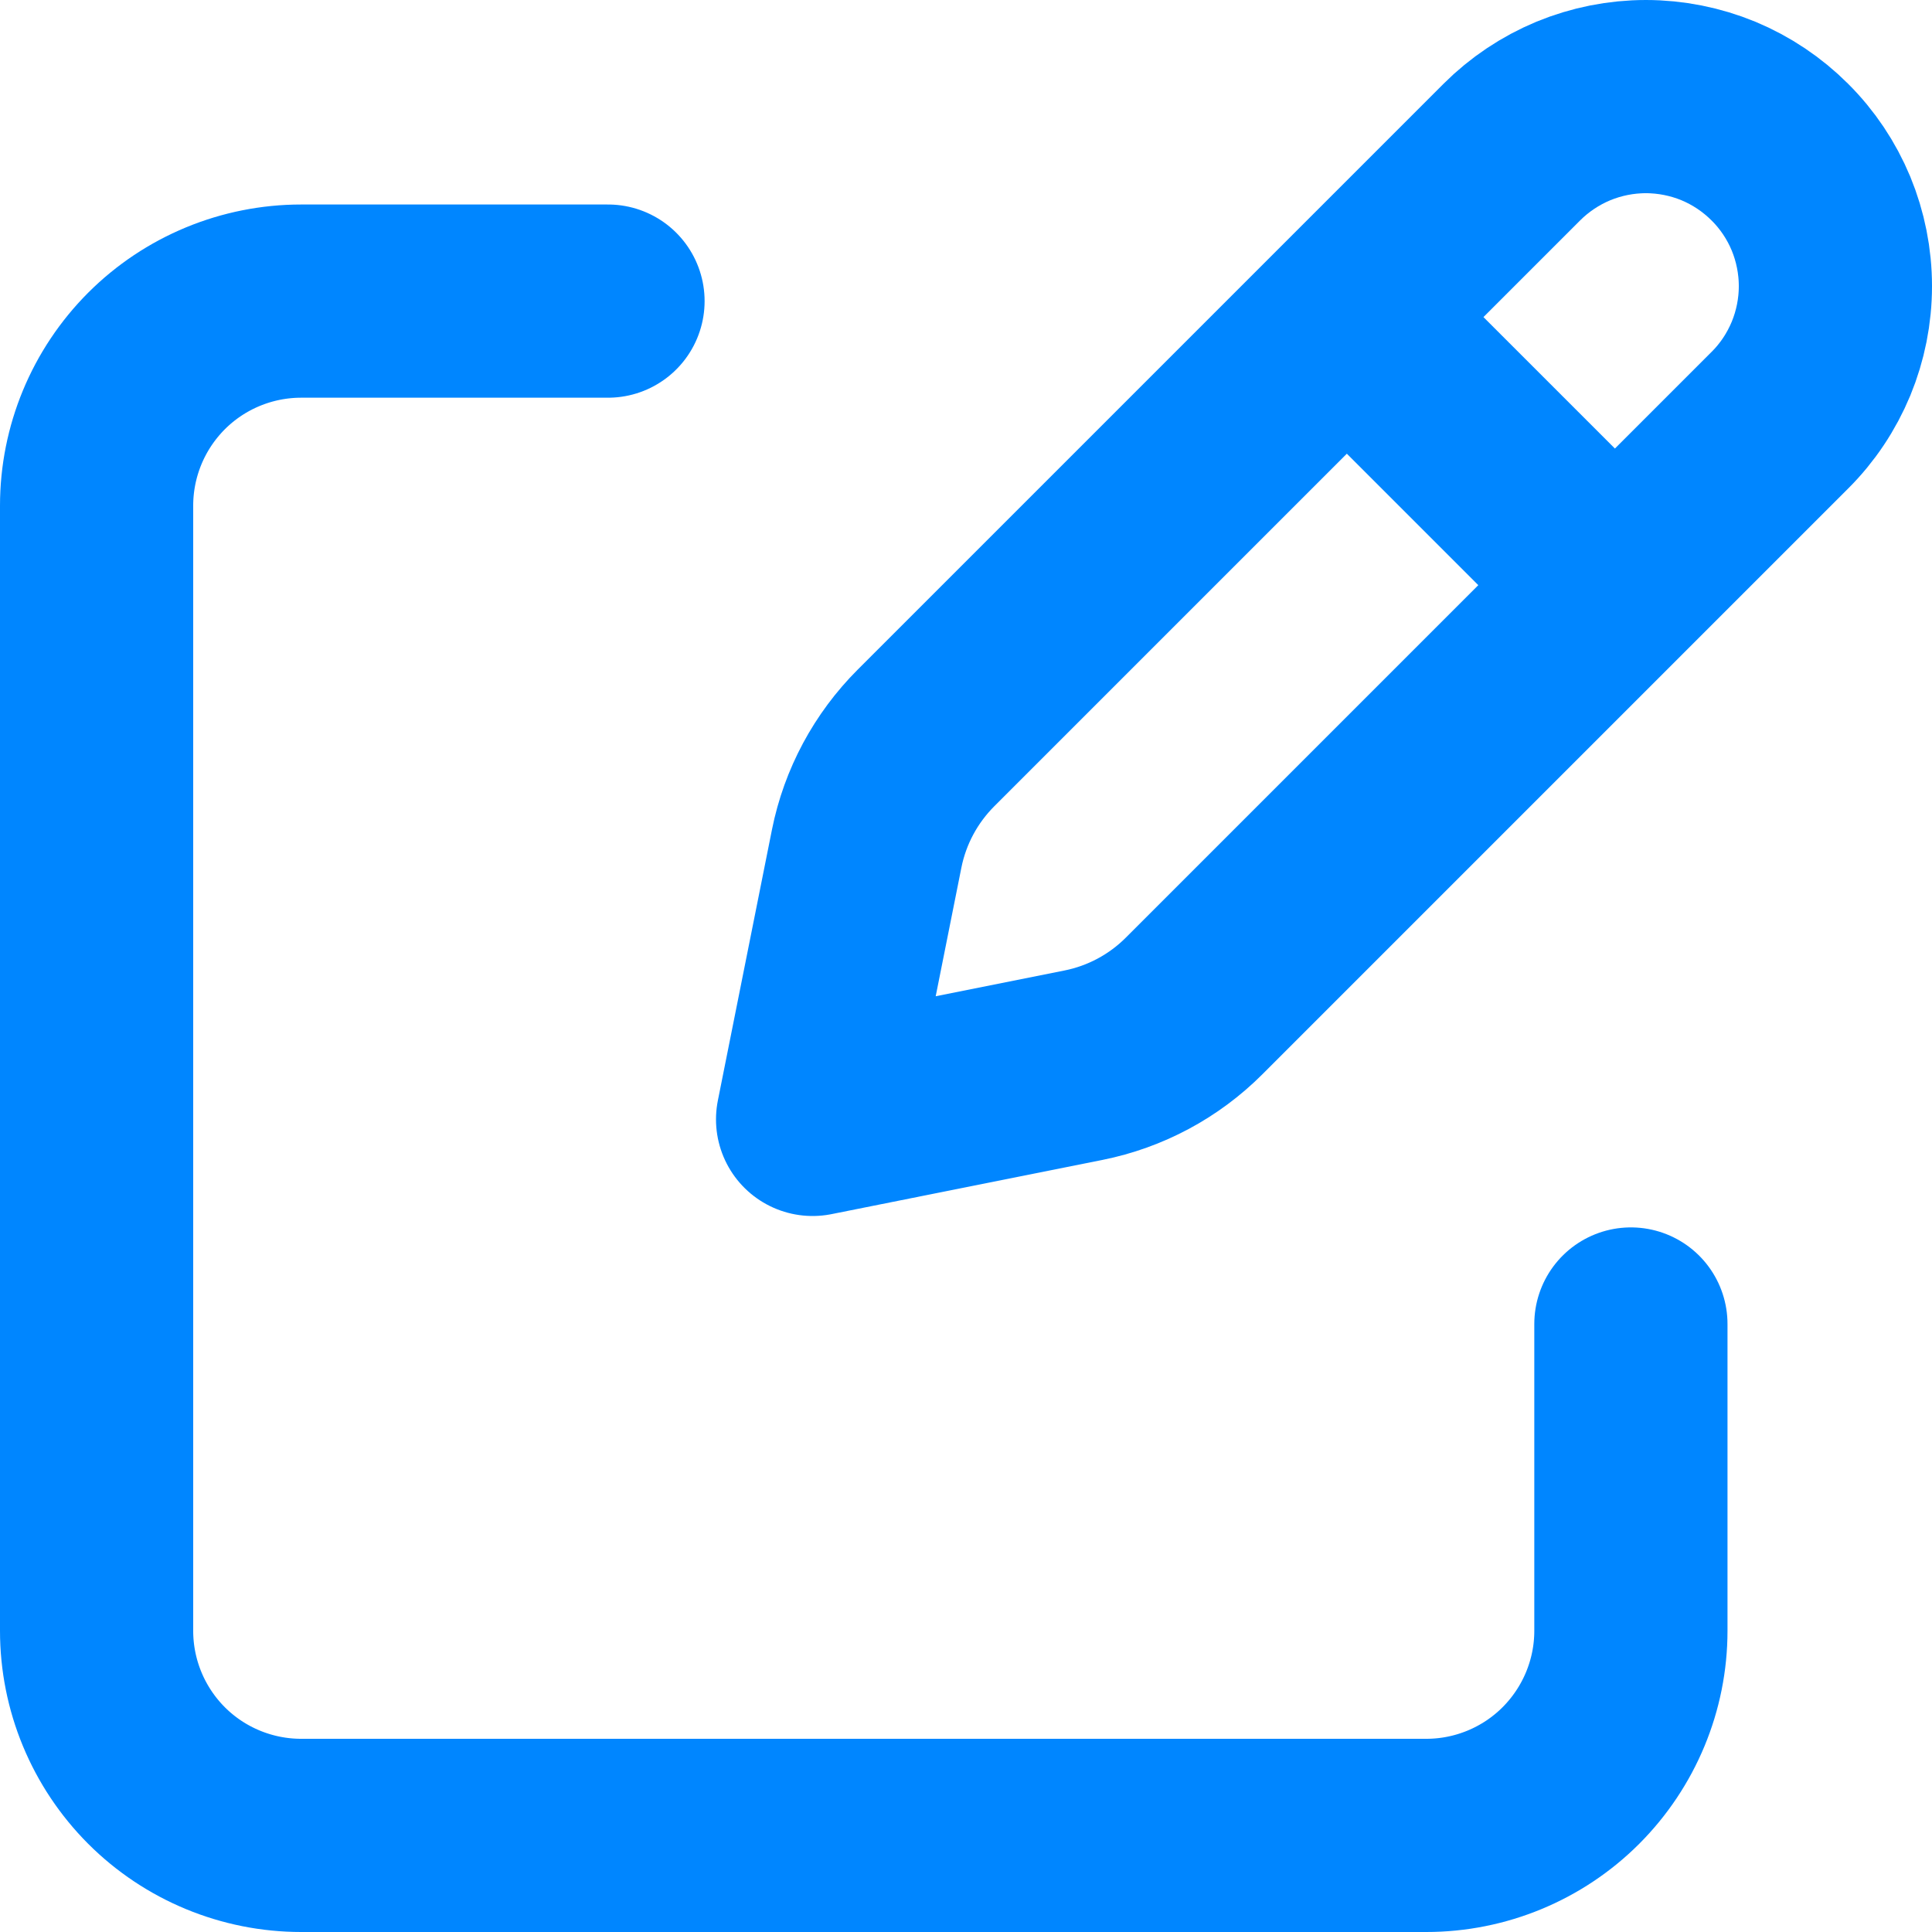
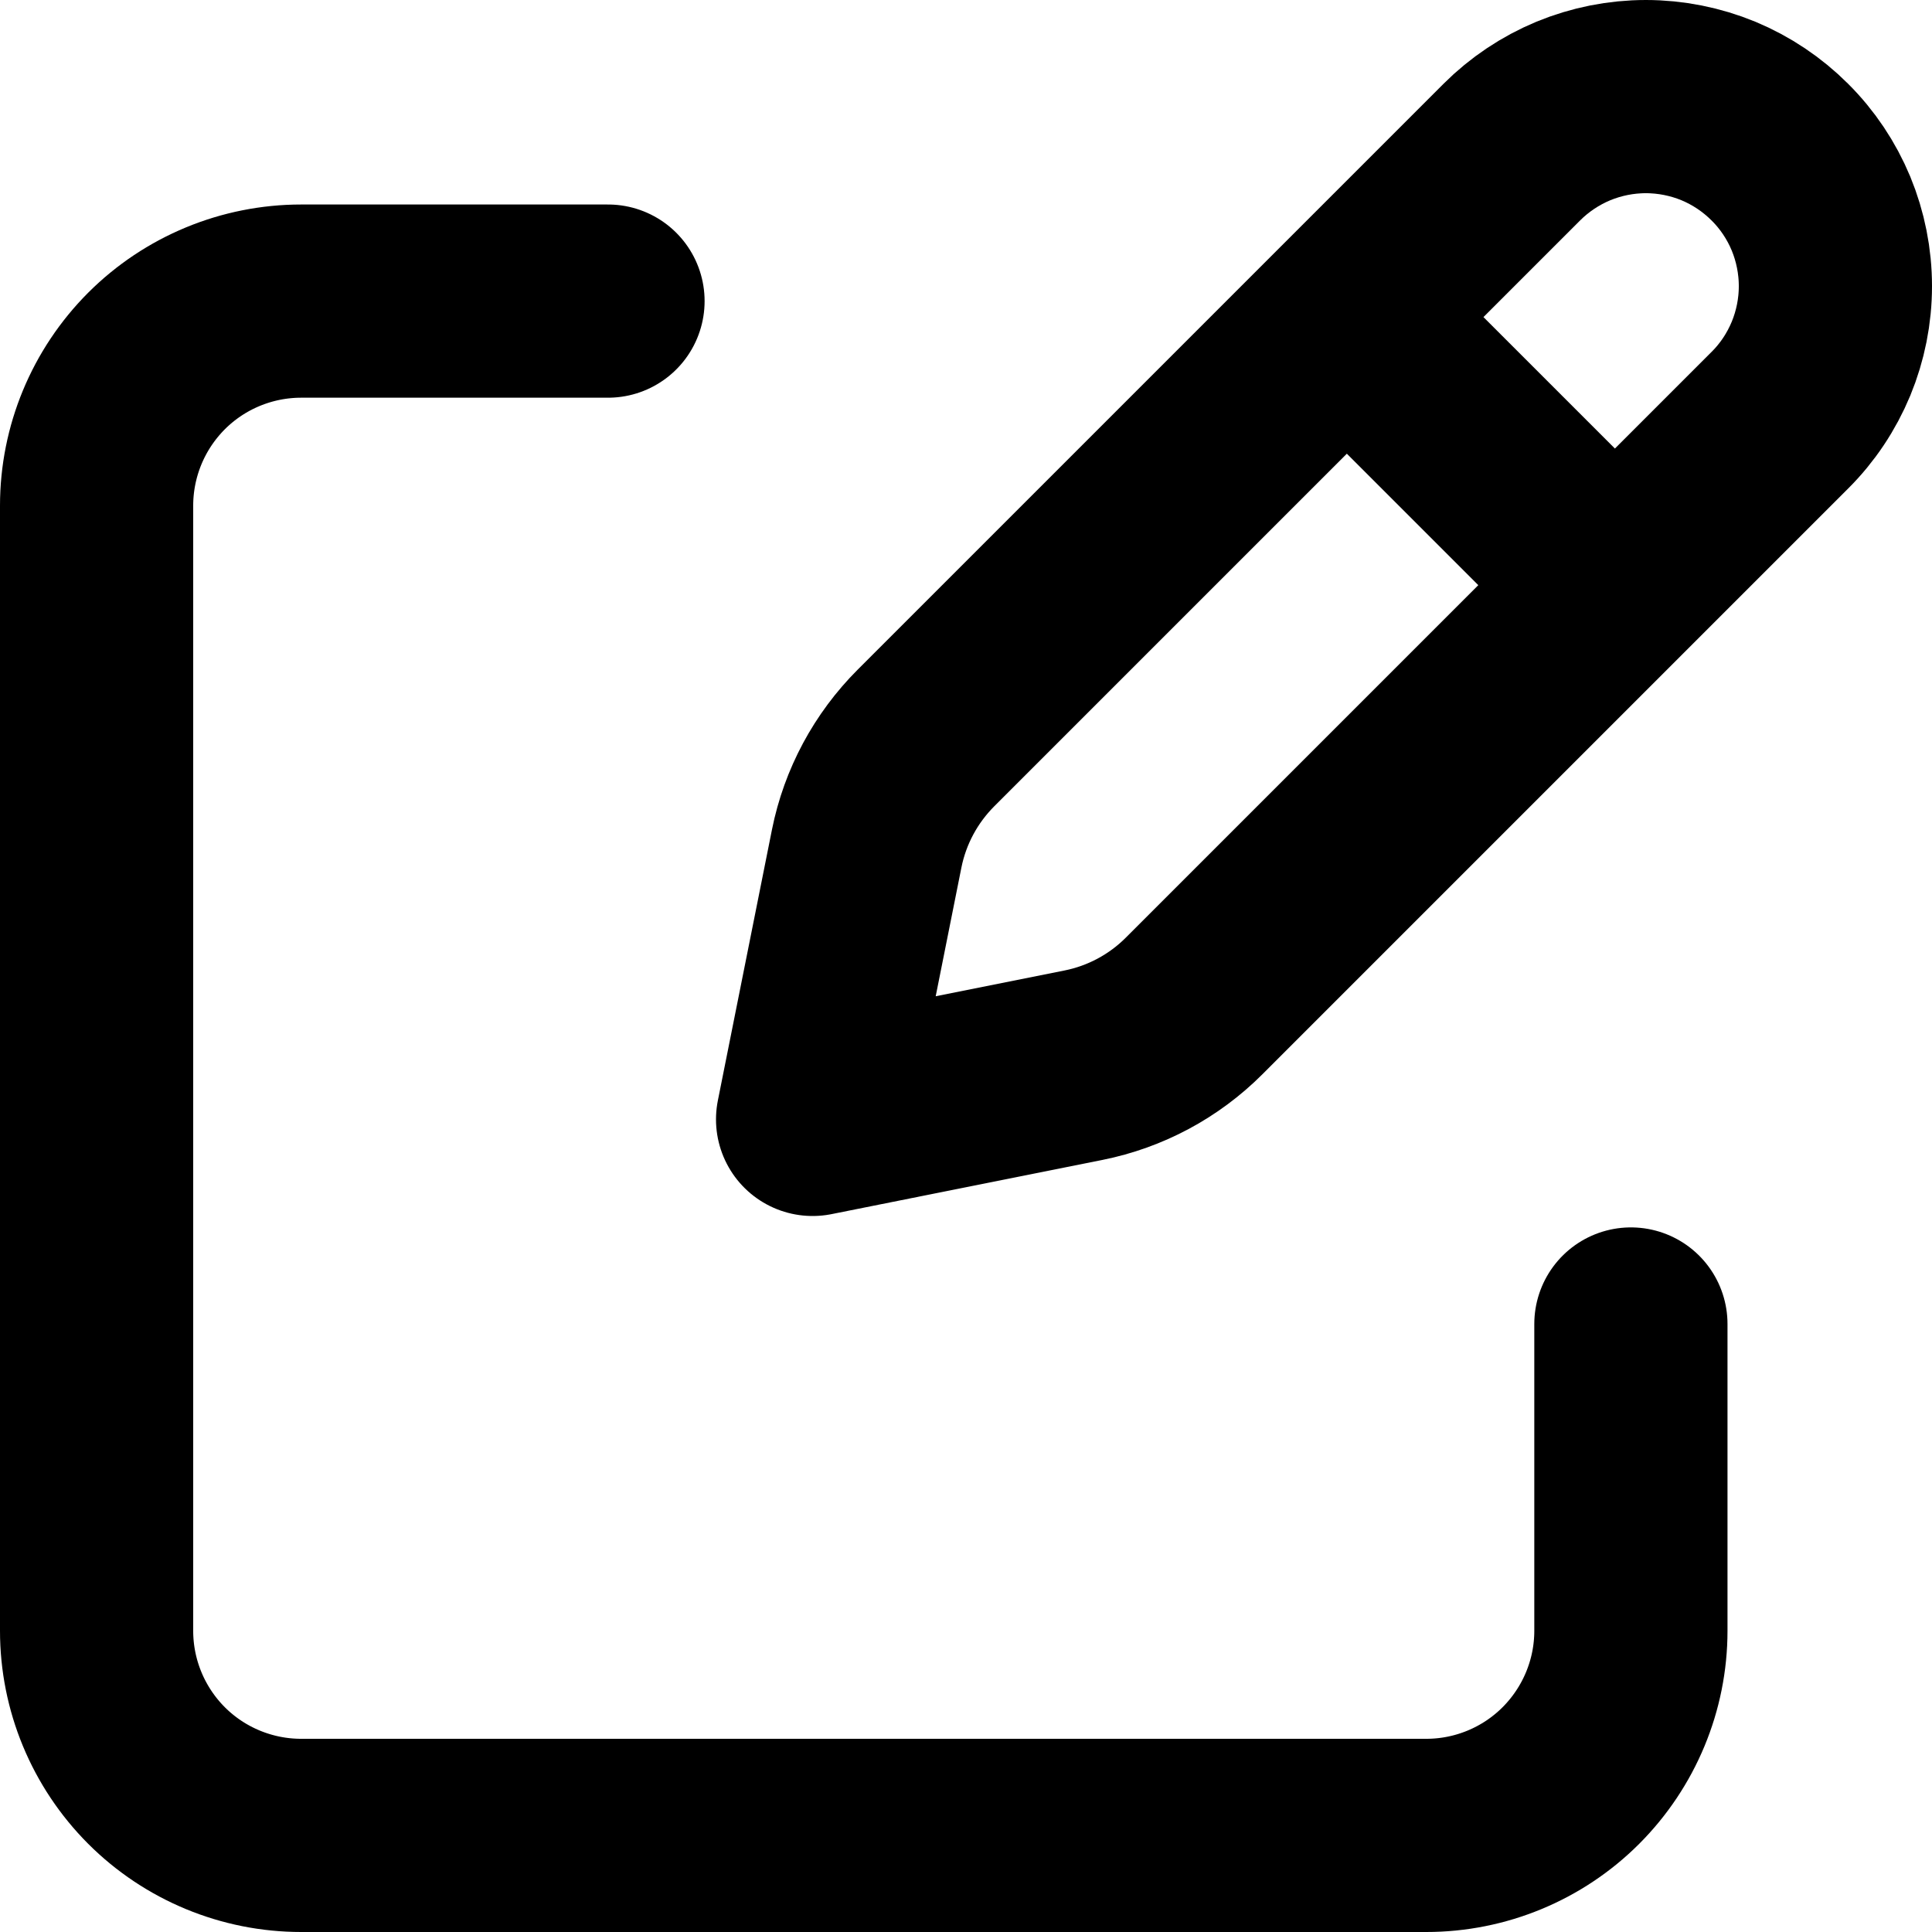
<svg xmlns="http://www.w3.org/2000/svg" width="20" height="20" viewBox="0 0 20 20" fill="none">
-   <path d="M14.209 3.549L16.451 5.791M15.65 1.575L9.586 7.639C9.273 7.952 9.059 8.35 8.972 8.784L8.412 11.588L11.216 11.027C11.65 10.94 12.048 10.727 12.361 10.414L18.425 4.35C18.608 4.168 18.752 3.951 18.851 3.713C18.949 3.475 19 3.22 19 2.962C19 2.705 18.949 2.449 18.851 2.211C18.752 1.973 18.608 1.757 18.425 1.575C18.243 1.393 18.027 1.248 17.789 1.149C17.551 1.051 17.295 1 17.038 1C16.78 1 16.525 1.051 16.287 1.149C16.049 1.248 15.832 1.393 15.65 1.575Z" stroke="#0086FF" stroke-width="2" stroke-linecap="round" stroke-linejoin="round" />
-   <path d="M16.883 13.706V16.882C16.883 17.444 16.659 17.982 16.262 18.38C15.865 18.777 15.326 19 14.765 19H3.118C2.556 19 2.017 18.777 1.62 18.38C1.223 17.982 1 17.444 1 16.882V5.235C1 4.673 1.223 4.135 1.62 3.737C2.017 3.34 2.556 3.117 3.118 3.117H6.294" stroke="#0086FF" stroke-width="2" stroke-linecap="round" stroke-linejoin="round" />
+   <path d="M14.209 3.549L16.451 5.791M15.65 1.575L9.586 7.639C9.273 7.952 9.059 8.35 8.972 8.784L8.412 11.588L11.216 11.027C11.65 10.94 12.048 10.727 12.361 10.414L18.425 4.35C18.608 4.168 18.752 3.951 18.851 3.713C18.949 3.475 19 3.22 19 2.962C19 2.705 18.949 2.449 18.851 2.211C18.752 1.973 18.608 1.757 18.425 1.575C18.243 1.393 18.027 1.248 17.789 1.149C17.551 1.051 17.295 1 17.038 1C16.78 1 16.525 1.051 16.287 1.149C16.049 1.248 15.832 1.393 15.65 1.575Z" stroke="currentColor" stroke-width="2" stroke-linecap="round" stroke-linejoin="round" />
+   <path d="M16.883 13.706V16.882C16.883 17.444 16.659 17.982 16.262 18.38C15.865 18.777 15.326 19 14.765 19H3.118C2.556 19 2.017 18.777 1.62 18.38C1.223 17.982 1 17.444 1 16.882V5.235C1 4.673 1.223 4.135 1.62 3.737C2.017 3.34 2.556 3.117 3.118 3.117H6.294" stroke="currentColor" stroke-width="2" stroke-linecap="round" stroke-linejoin="round" />
</svg>
